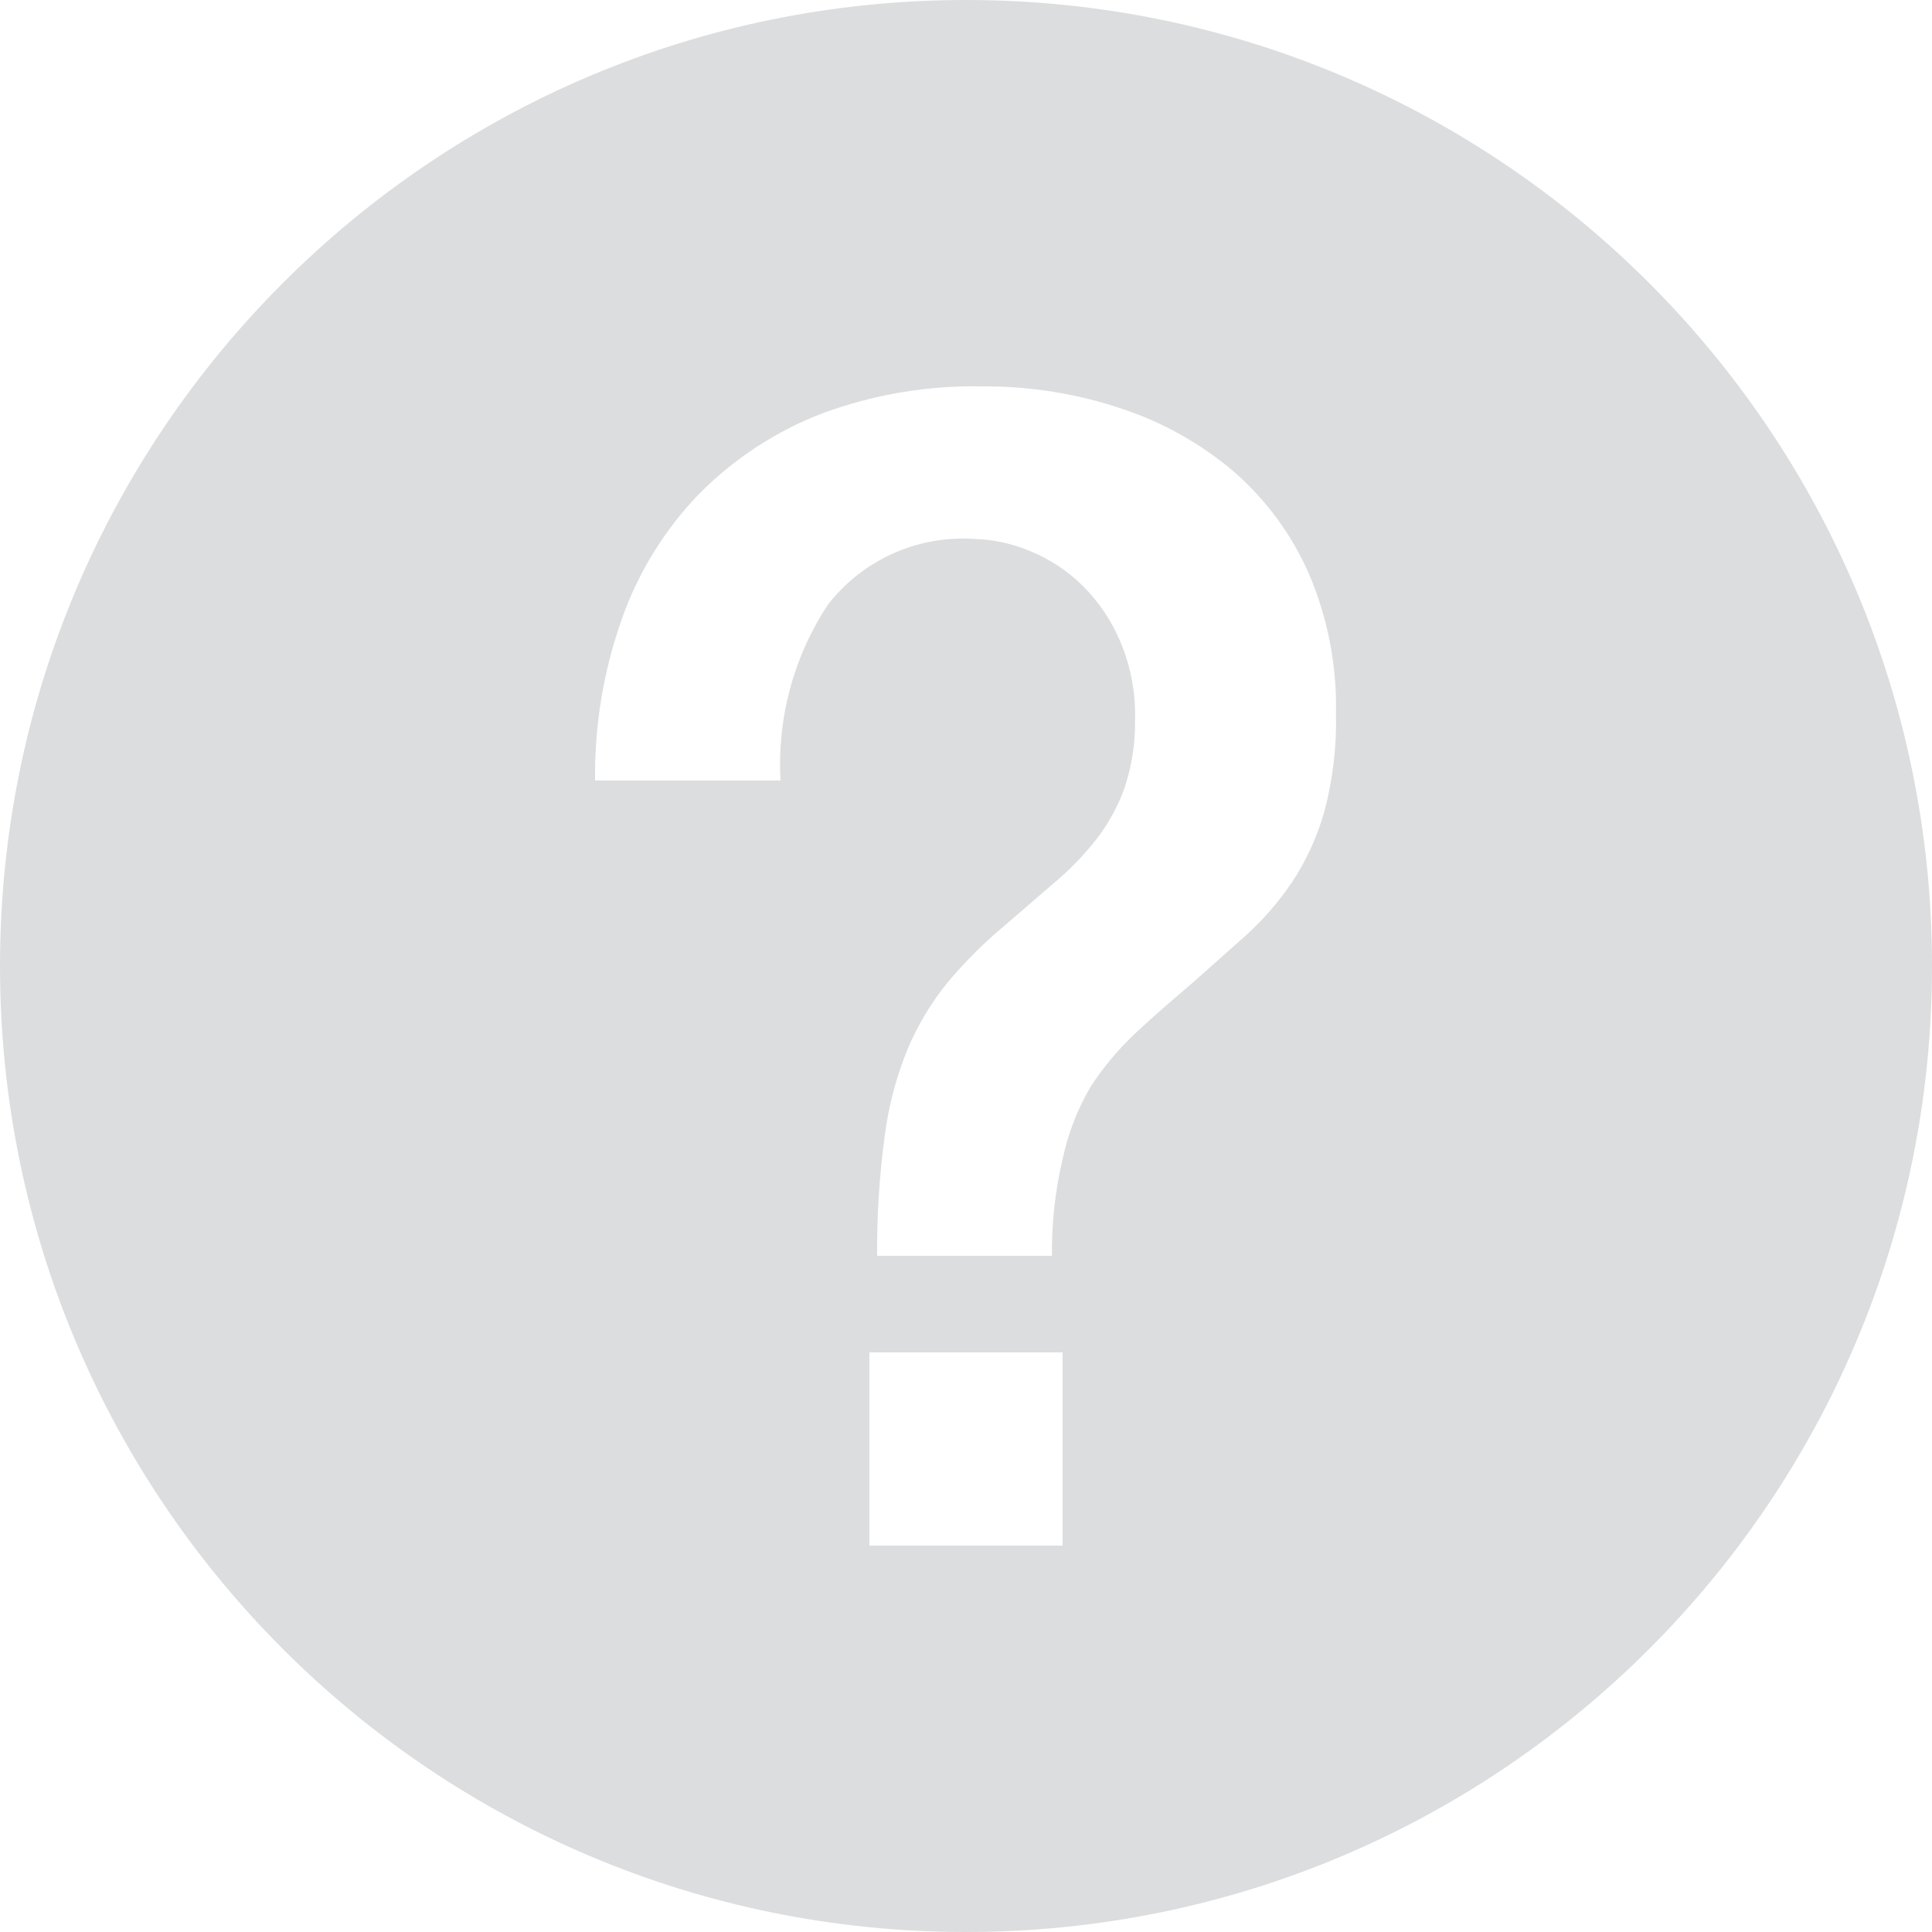
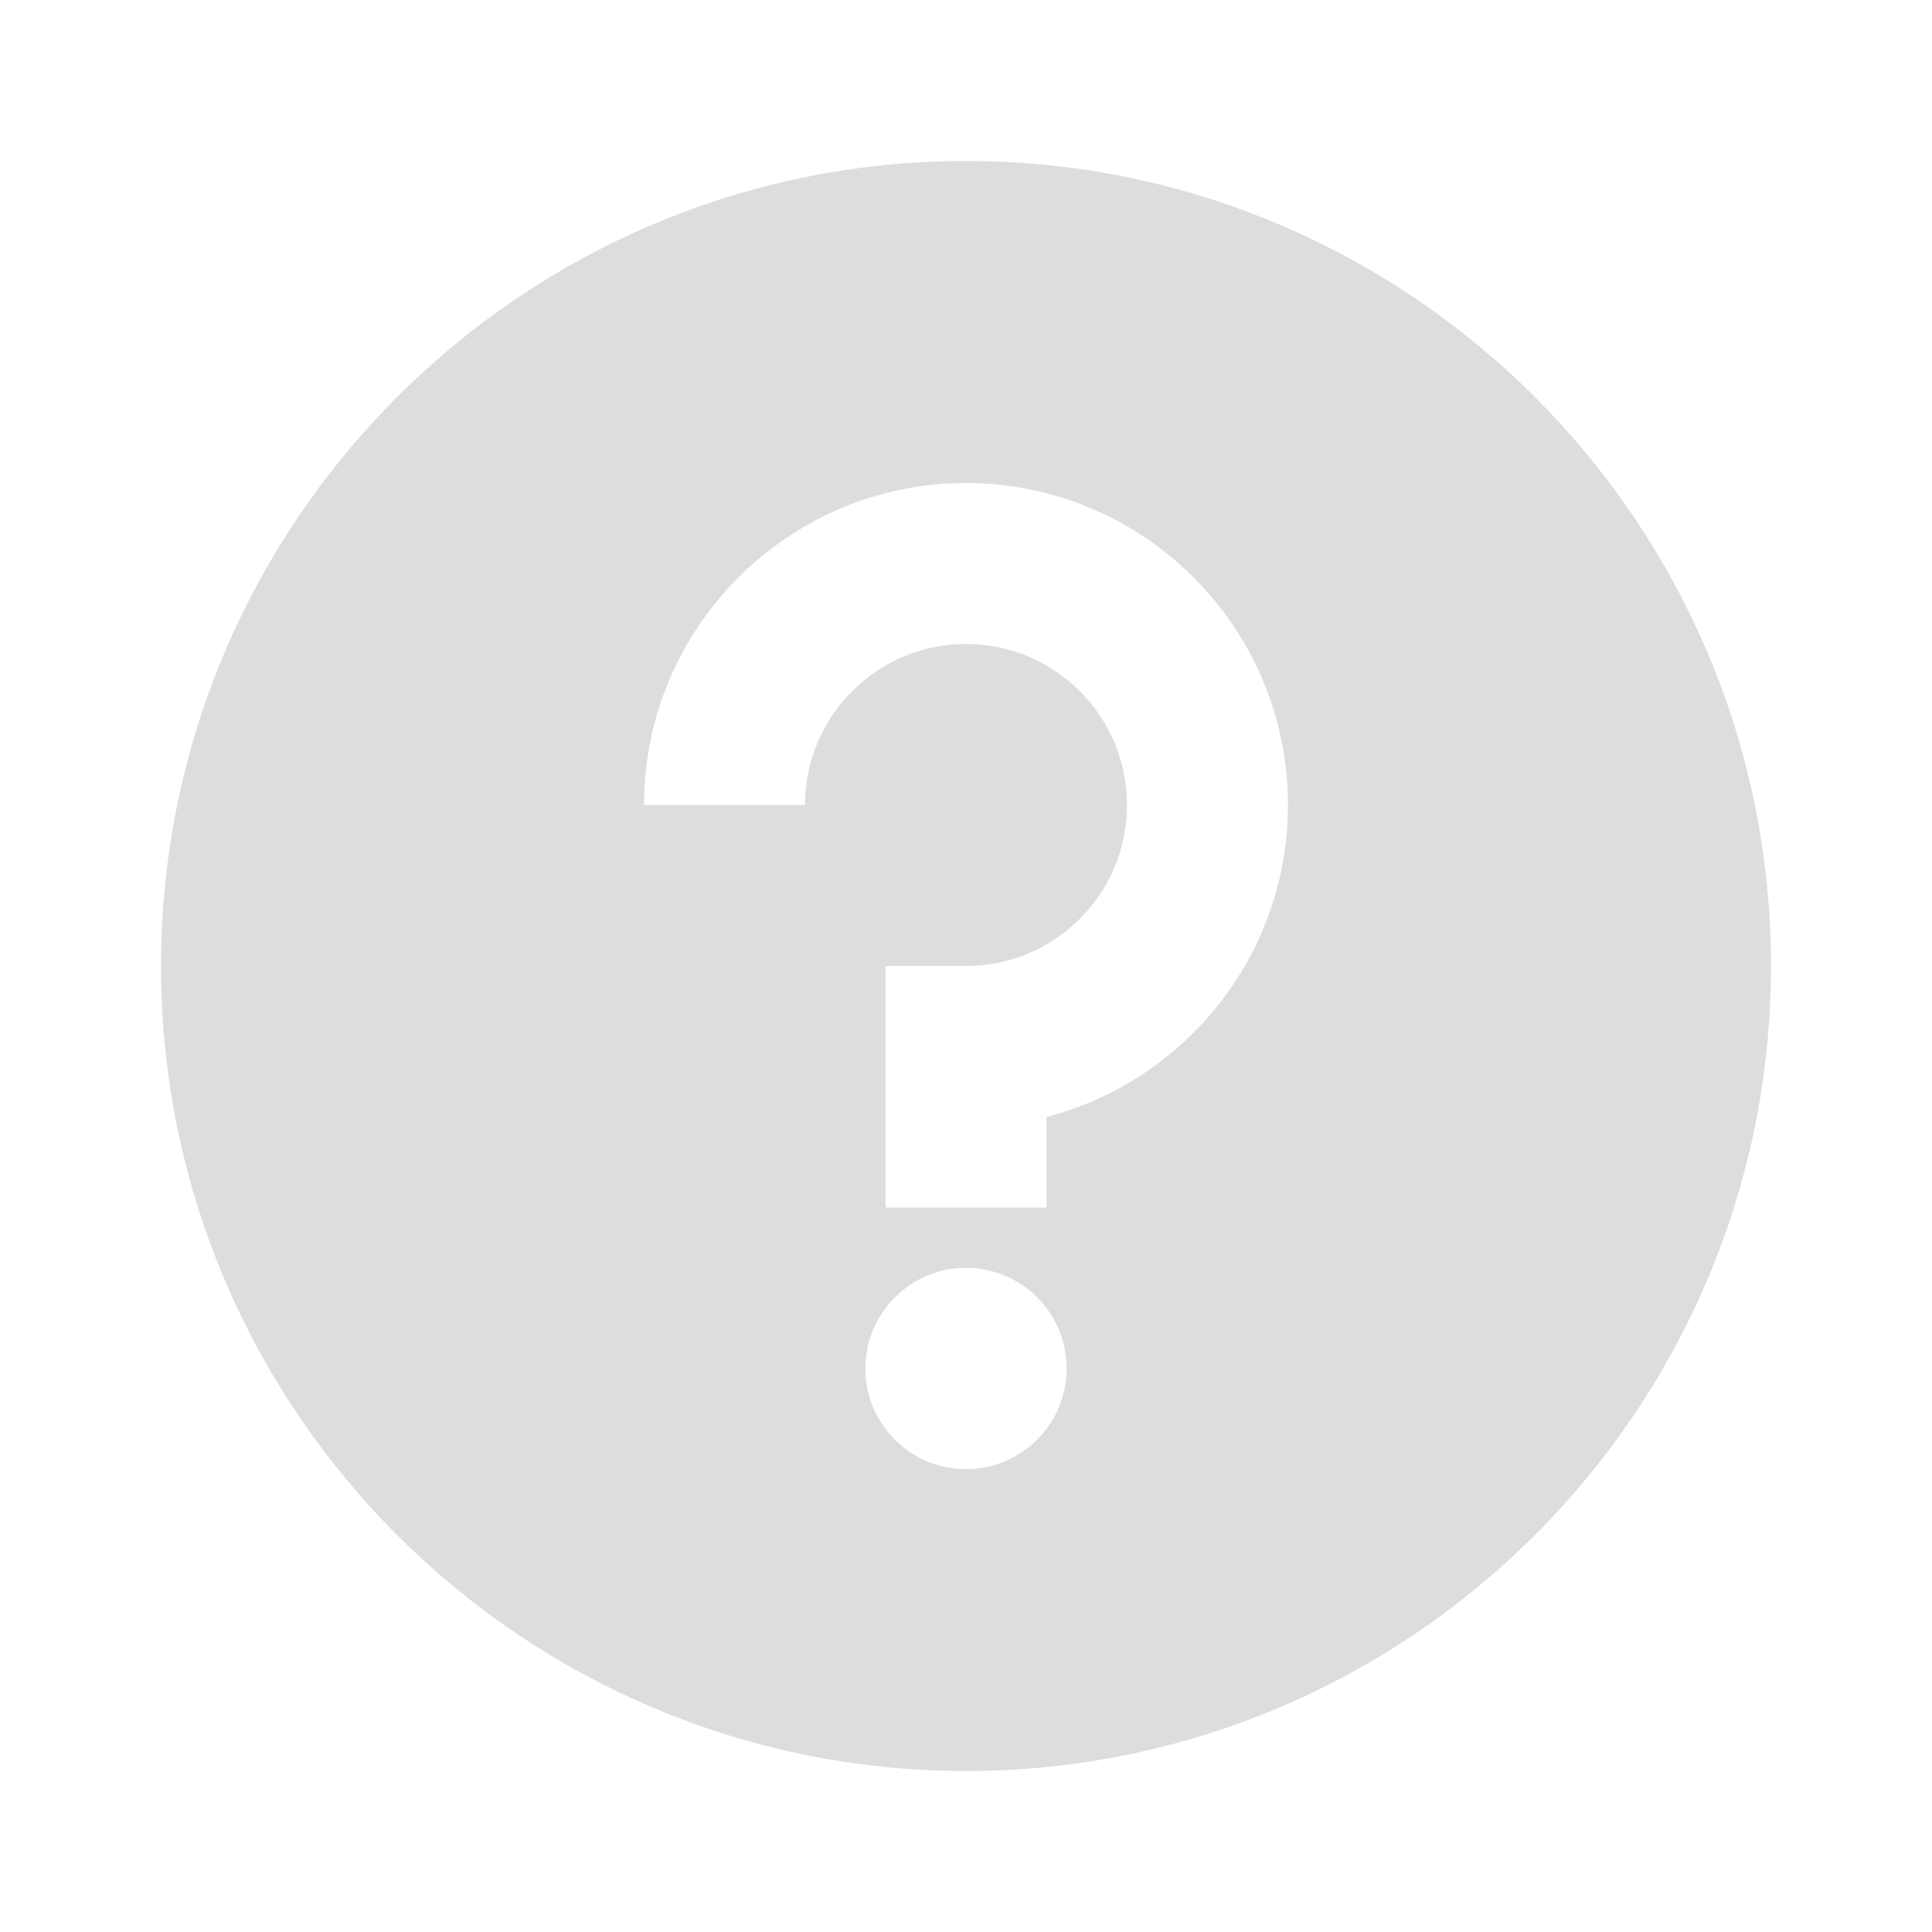
- <svg xmlns="http://www.w3.org/2000/svg" width="20" height="20" viewBox="0 0 20 20">
+ <svg xmlns="http://www.w3.org/2000/svg" width="24" height="24" viewBox="0 0 24 24">
  <style type="text/css">
	.st0{fill:#dcddde;}
</style>
-   <path class="st0" d="M10 0a10 10 0 1 0 10 10A10 10 0 0 0 10 0zm1 16H9v-2h2zm2.71-7.6a2.63 2.63 0 0 1-.34.74 3.06 3.06 0 0 1-.48.55l-.54.48c-.21.18-.41.35-.59.52a3 3 0 0 0-.47.56A2.49 2.49 0 0 0 11 12a4.12 4.12 0 0 0-.11 1H9.08a8.68 8.68 0 0 1 .08-1.25 3.54 3.54 0 0 1 .24-.9 2.81 2.81 0 0 1 .41-.68 4.63 4.63 0 0 1 .58-.58l.51-.44a3 3 0 0 0 .44-.45 1.92 1.92 0 0 0 .3-.54 2.13 2.13 0 0 0 .11-.72 1.94 1.94 0 0 0-.18-.86 1.79 1.79 0 0 0-.43-.58 1.69 1.69 0 0 0-.54-.32 1.55 1.55 0 0 0-.5-.1 1.77 1.77 0 0 0-1.53.68 3 3 0 0 0-.49 1.82H6.16a4.84 4.84 0 0 1 .28-1.68 3.57 3.57 0 0 1 .8-1.29 3.62 3.62 0 0 1 1.27-.83A4.52 4.52 0 0 1 10.18 4a4.42 4.42 0 0 1 1.43.23 3.48 3.48 0 0 1 1.16.65 3 3 0 0 1 .78 1.06 3.49 3.49 0 0 1 .28 1.44 3.63 3.63 0 0 1-.12 1.02z" />
+   <path class="st0" d="M12 2C6.486 2 2 6.487 2 12C2 17.515 6.486 22 12 22C17.514 22 22 17.515 22 12C22 6.487 17.514 2 12 2ZM12 18.25C11.31 18.25 10.75 17.691 10.75 17C10.75 16.31 11.31 15.75 12 15.75C12.69 15.75 13.25 16.31 13.25 17C13.25 17.691 12.69 18.25 12 18.25ZM13 13.875V15H11V12H12C13.104 12 14 11.103 14 10C14 8.896 13.104 8 12 8C10.896 8 10 8.896 10 10H8C8 7.795 9.795 6 12 6C14.205 6 16 7.795 16 10C16 11.861 14.723 13.429 13 13.875Z" />
</svg>
